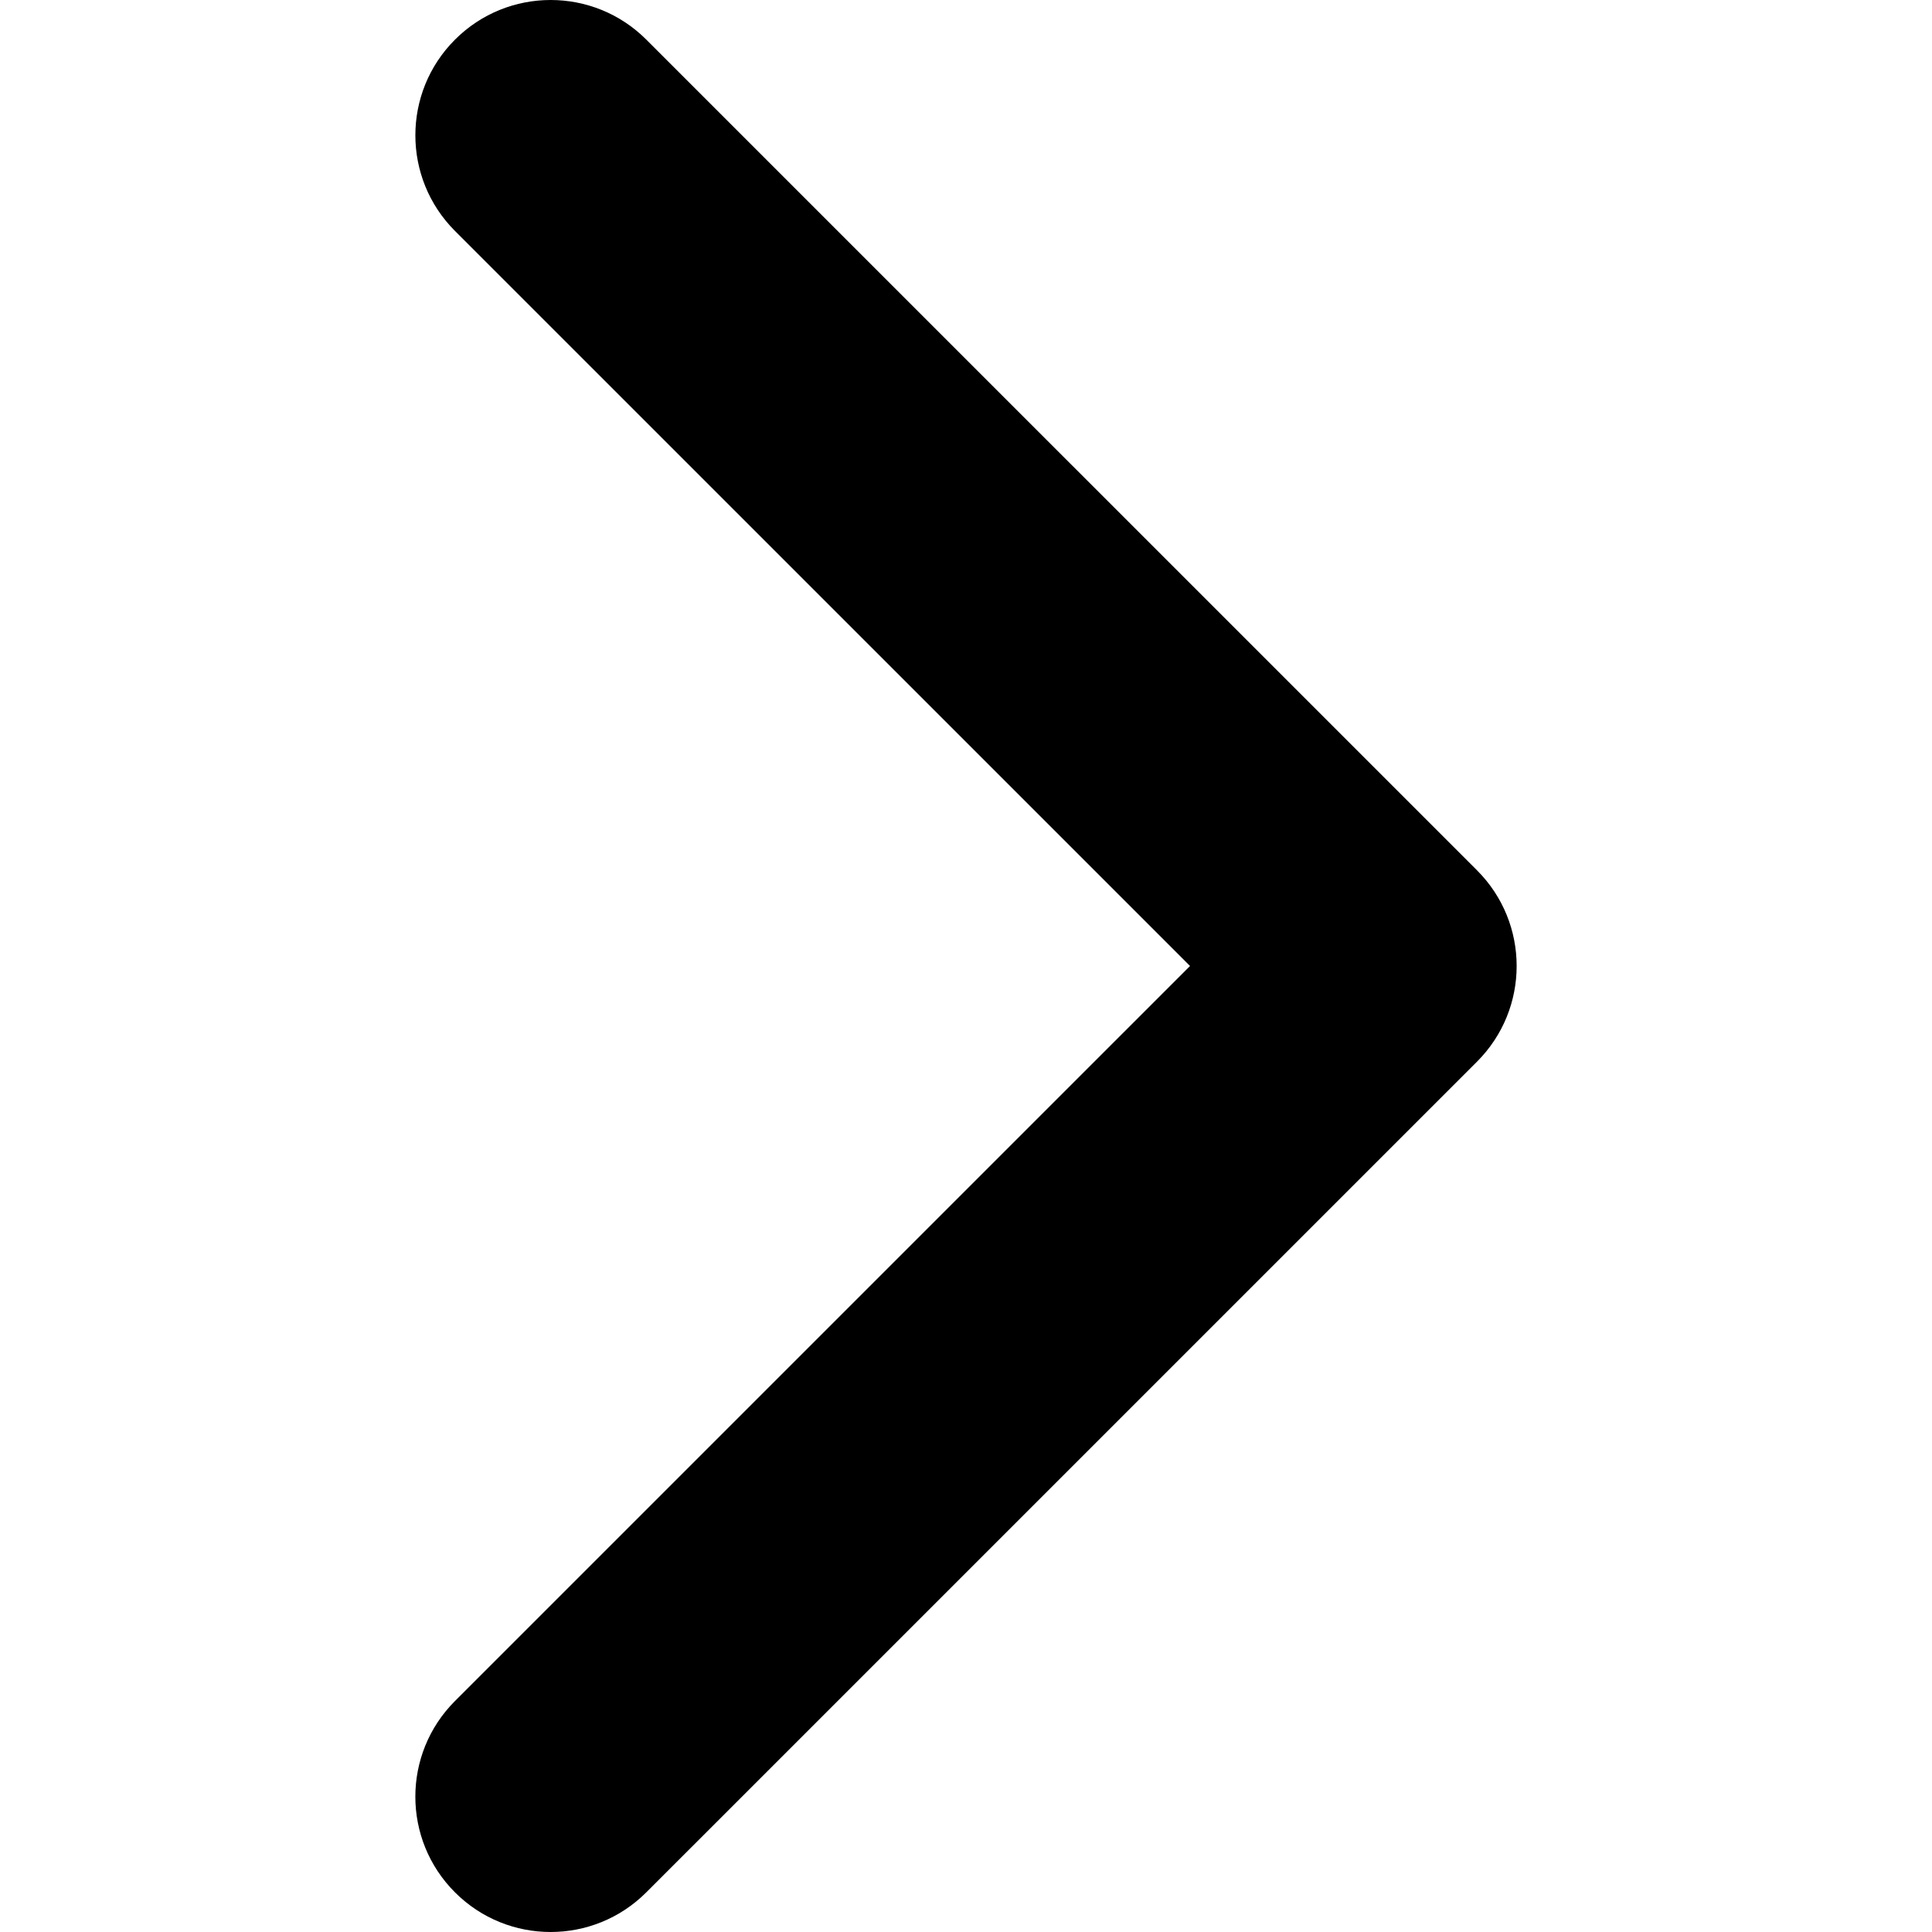
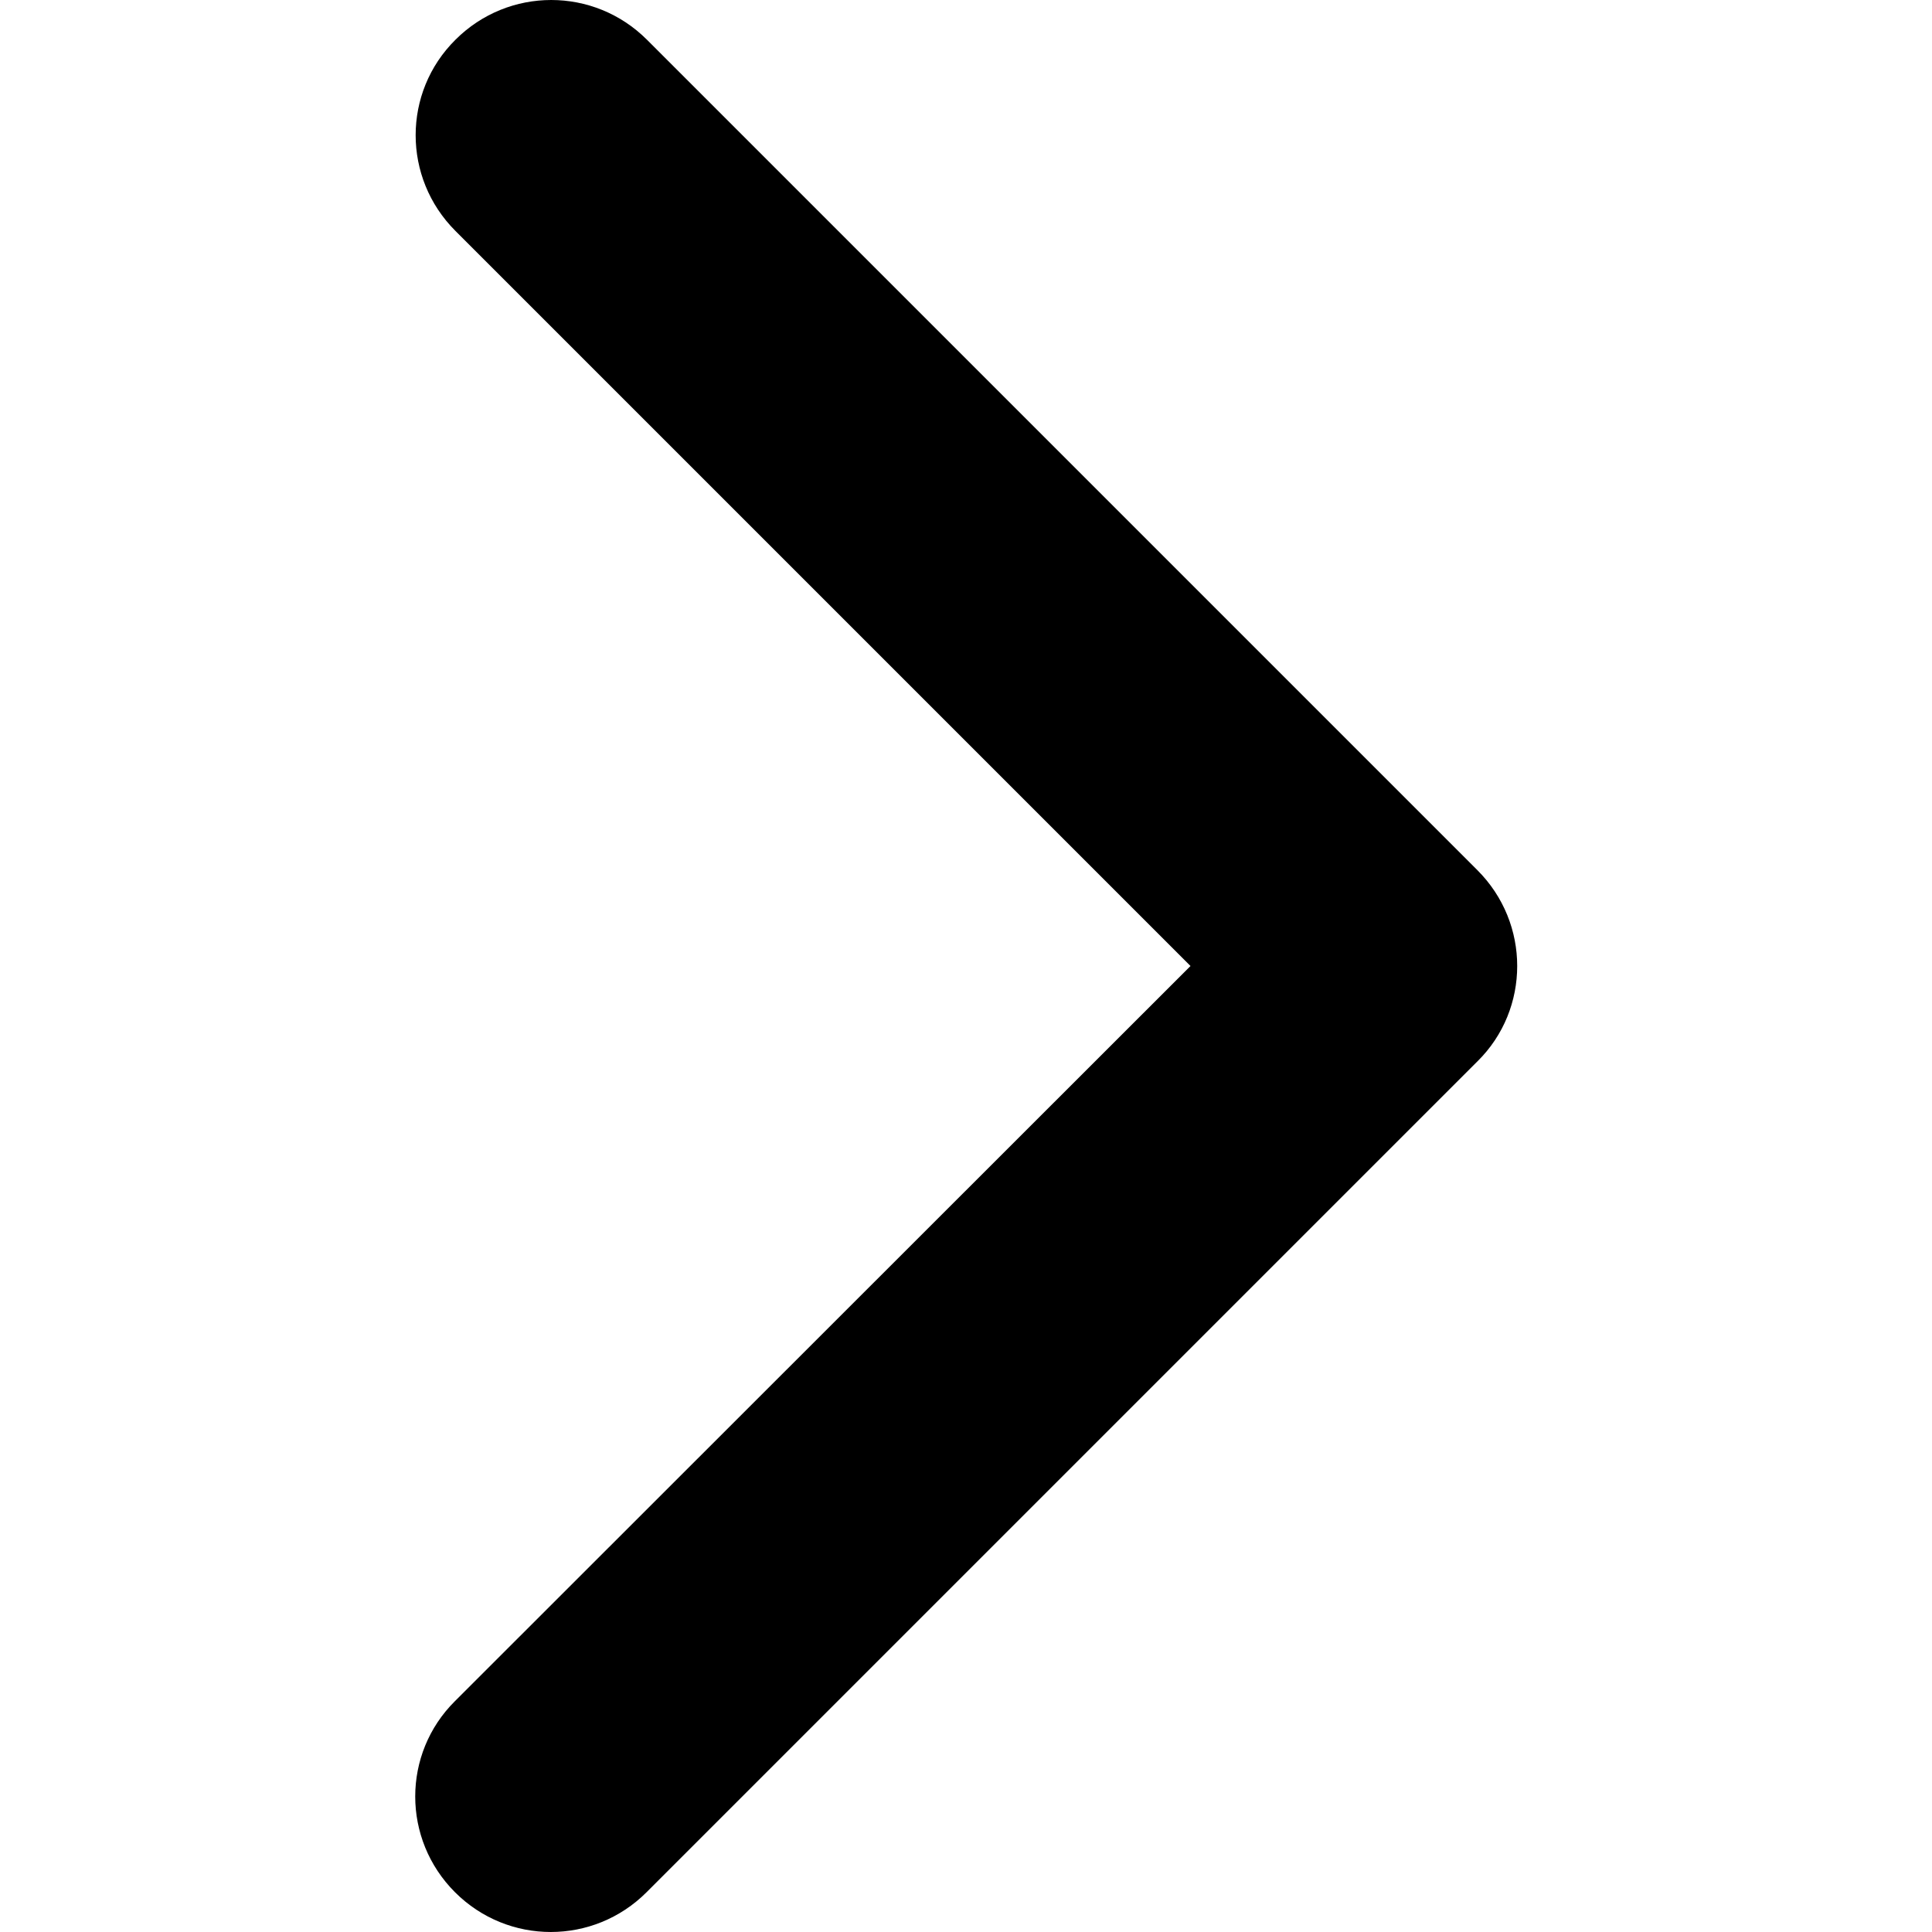
- <svg xmlns="http://www.w3.org/2000/svg" version="1.1" id="Capa_1" x="0px" y="0px" width="451.846px" height="451.847px" viewBox="0 0 451.846 451.847" style="enable-background:new 0 0 451.846 451.847;" xml:space="preserve">
+ <svg xmlns="http://www.w3.org/2000/svg" version="1.1" id="Capa_1" x="0px" y="0px" width="451.8px" height="451.8px" viewBox="0 0 451.8 451.8" enable-background="new 0 0 451.8 451.8" xml:space="preserve">
  <g>
-     <path d="M345.441,248.292L151.154,442.573c-12.359,12.365-32.397,12.365-44.75,0c-12.354-12.354-12.354-32.391,0-44.744   L278.318,225.92L106.409,54.017c-12.354-12.359-12.354-32.394,0-44.748c12.354-12.359,32.391-12.359,44.75,0l194.287,194.284   c6.177,6.18,9.262,14.271,9.262,22.366C354.708,234.018,351.617,242.115,345.441,248.292z" />
+     <path d="M345.5,248.2L151.2,442.5c-12.4,12.4-32.4,12.4-44.8,0s-12.4-32.4,0-44.7l172-171.9L106.5,54c-12.4-12.4-12.4-32.4,0-44.7   c12.4-12.4,32.4-12.4,44.8,0l194.2,194.2c6.2,6.2,9.3,14.3,9.3,22.4C354.8,234,351.7,242.1,345.5,248.2z" />
  </g>
-   <g>
- </g>
-   <g>
- </g>
-   <g>
- </g>
-   <g>
- </g>
-   <g>
- </g>
-   <g>
- </g>
-   <g>
- </g>
-   <g>
- </g>
-   <g>
- </g>
-   <g>
- </g>
-   <g>
- </g>
-   <g>
- </g>
-   <g>
- </g>
-   <g>
- </g>
-   <g>
- </g>
</svg>
